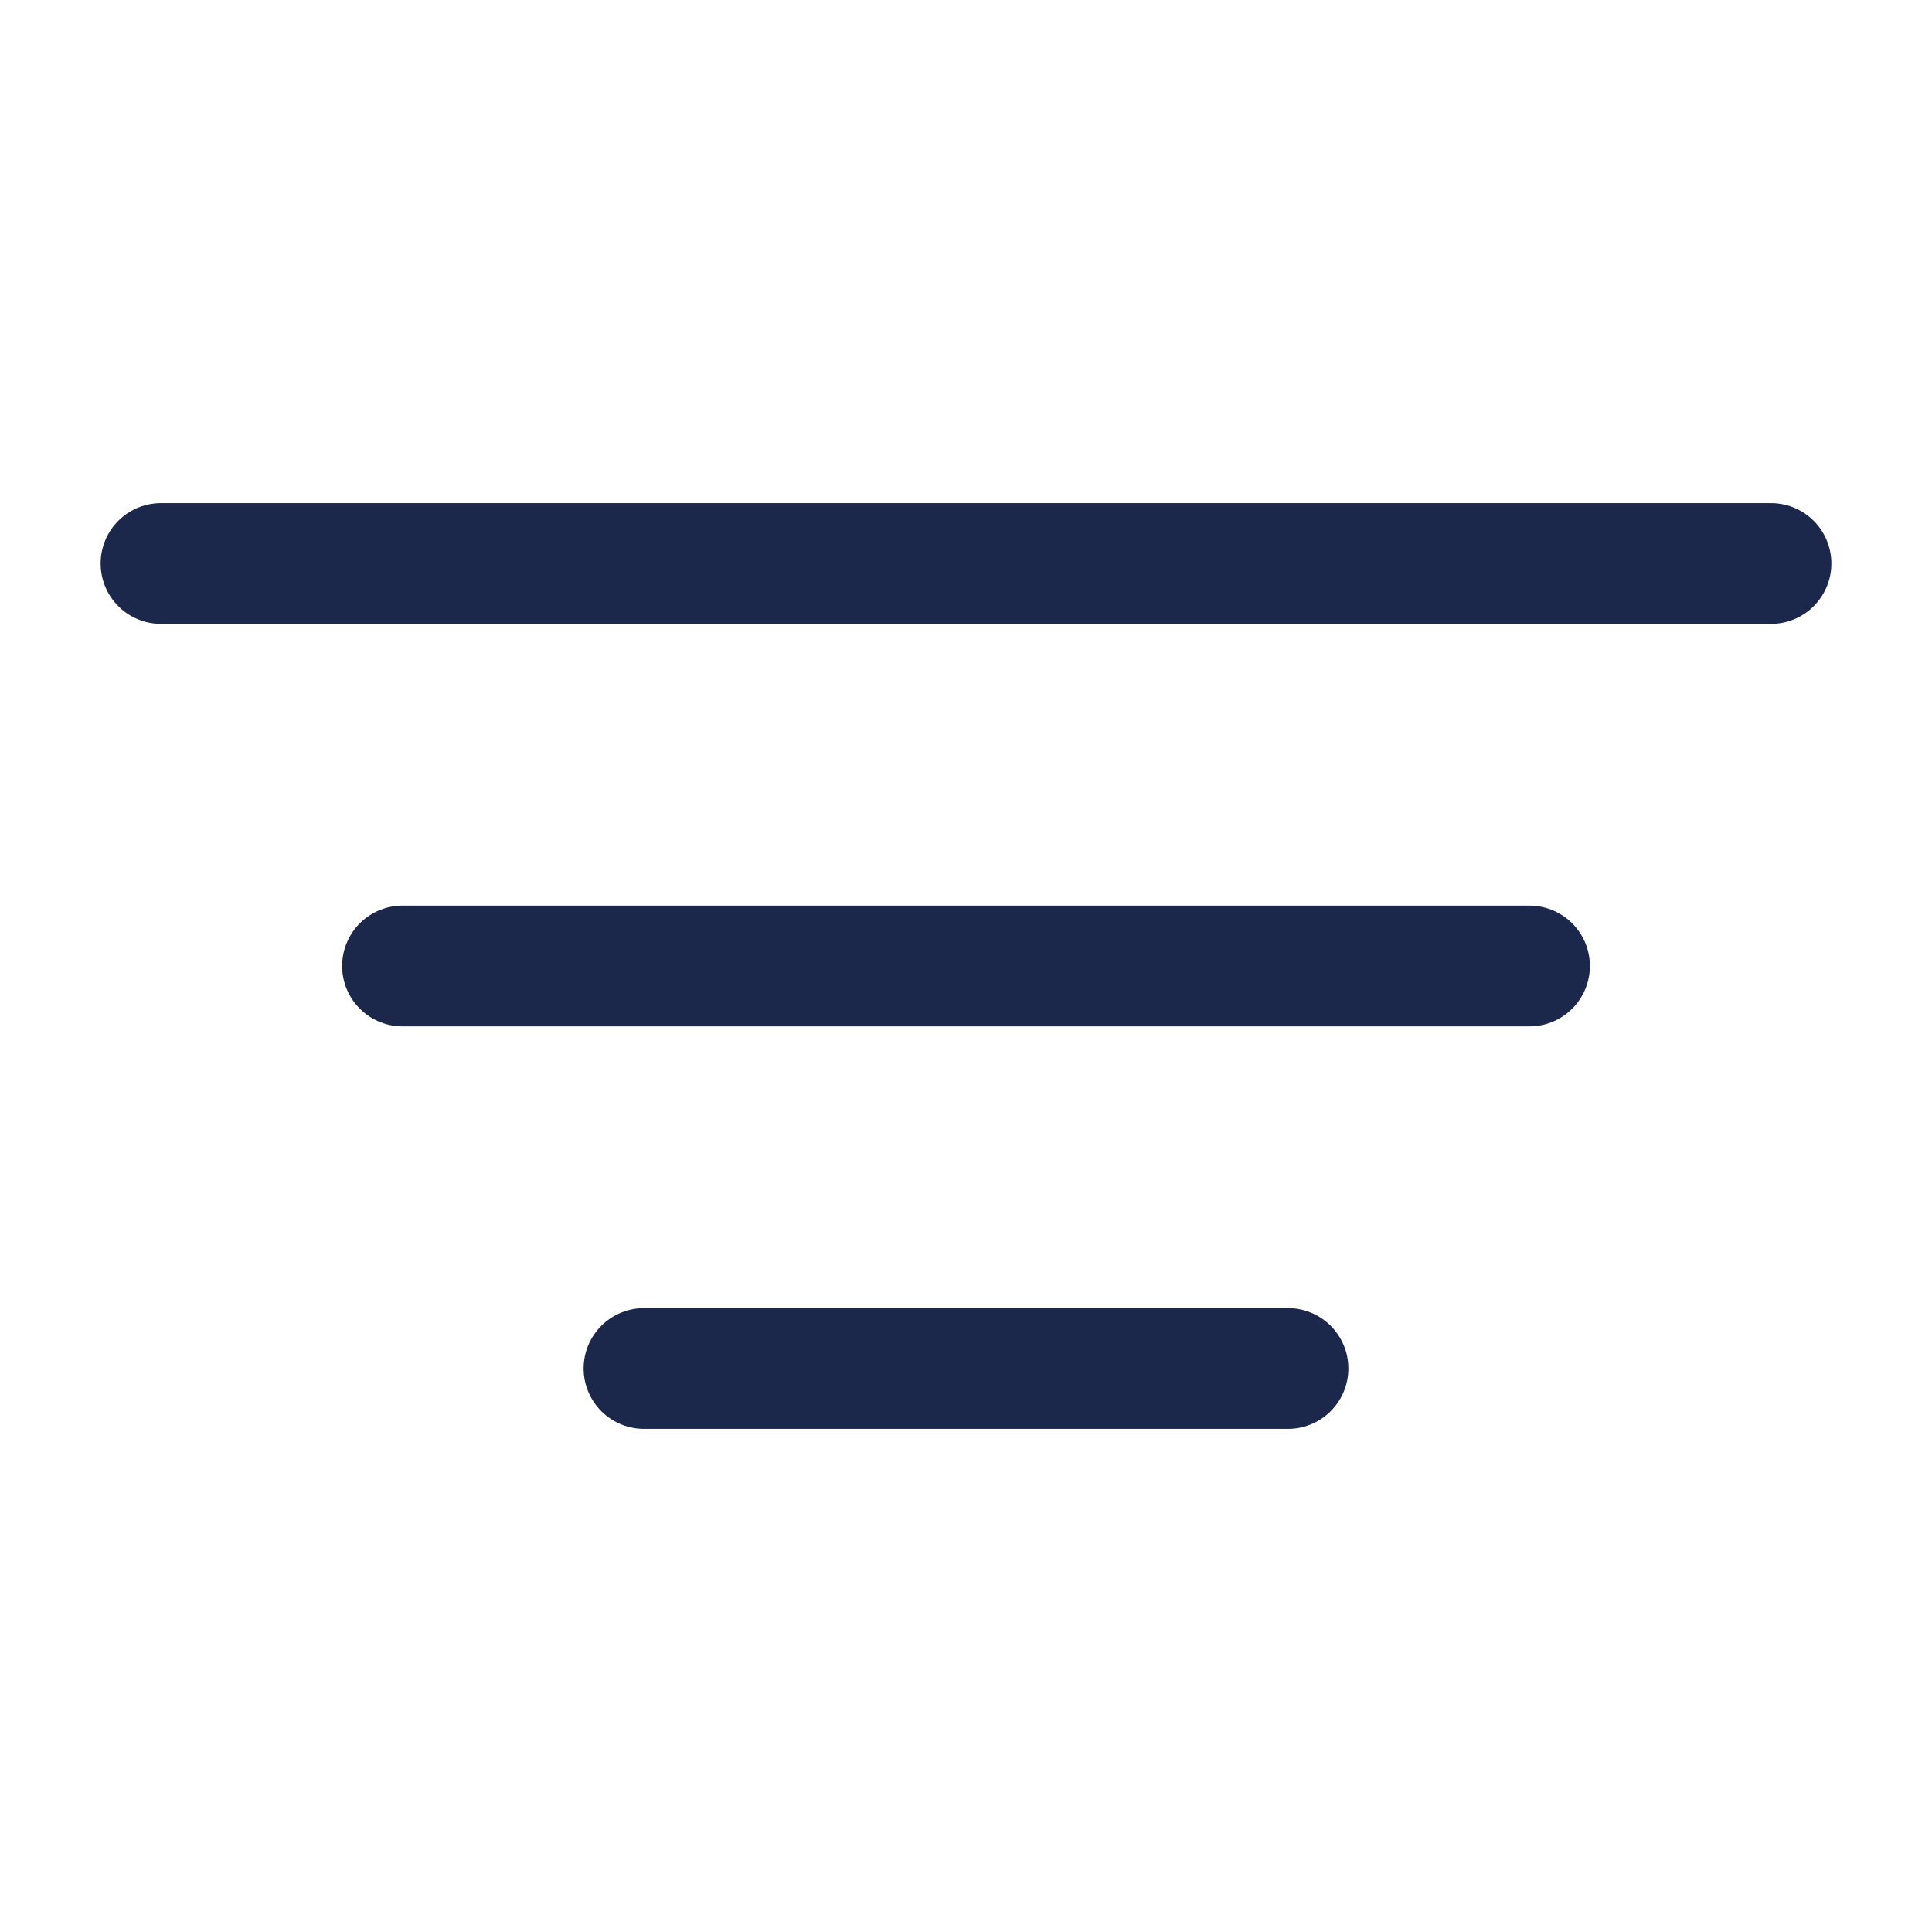
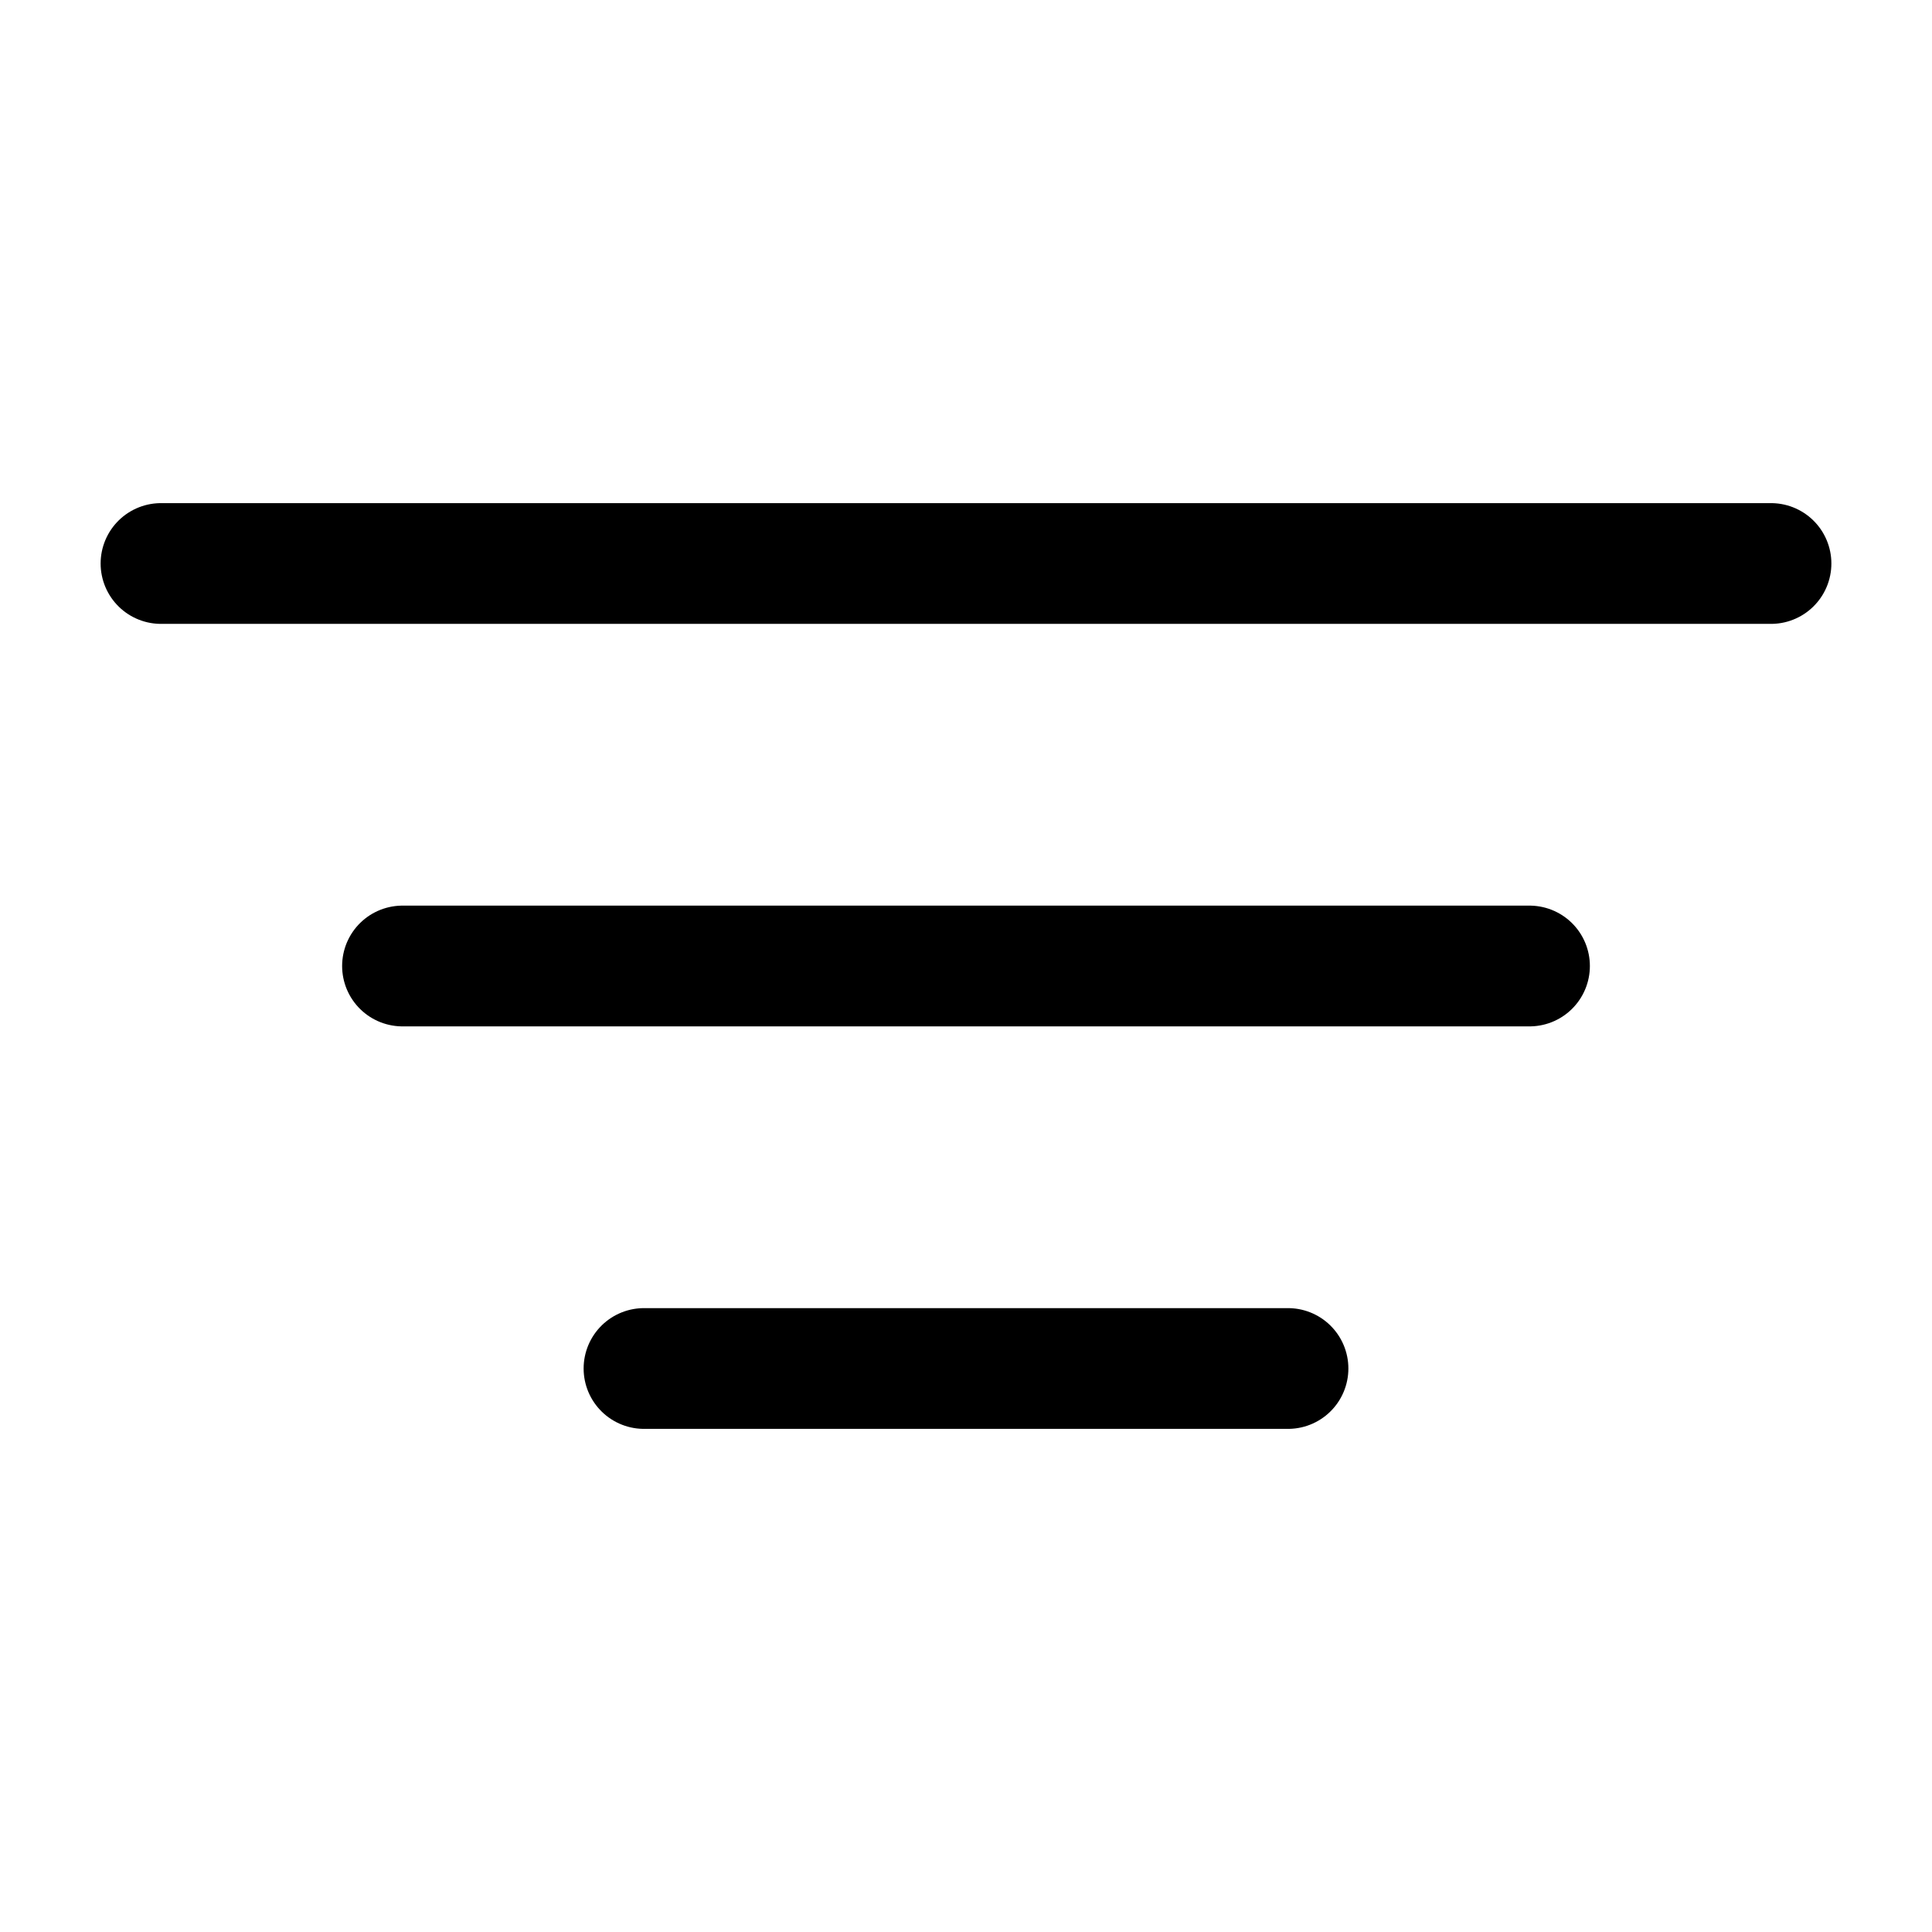
<svg xmlns="http://www.w3.org/2000/svg" width="800px" height="800px" viewBox="0 0 24 24" fill="none">
-   <path d="M22 7L2 7" stroke="#1C274C" stroke-width="1.5" stroke-linecap="round" />
-   <path d="M19 12L5 12" stroke="#1C274C" stroke-width="1.5" stroke-linecap="round" />
-   <path d="M16 17H8" stroke="#1C274C" stroke-width="1.5" stroke-linecap="round" />
+   <path class="ThemeIconStroke" d="M22 7L2 7" stroke="#000000" stroke-width="1.5" stroke-linecap="round" />
+   <path class="ThemeIconStroke" d="M19 12L5 12" stroke="#000000" stroke-width="1.5" stroke-linecap="round" />
+   <path class="ThemeIconStroke" d="M16 17H8" stroke="#000000" stroke-width="1.5" stroke-linecap="round" />
</svg>
